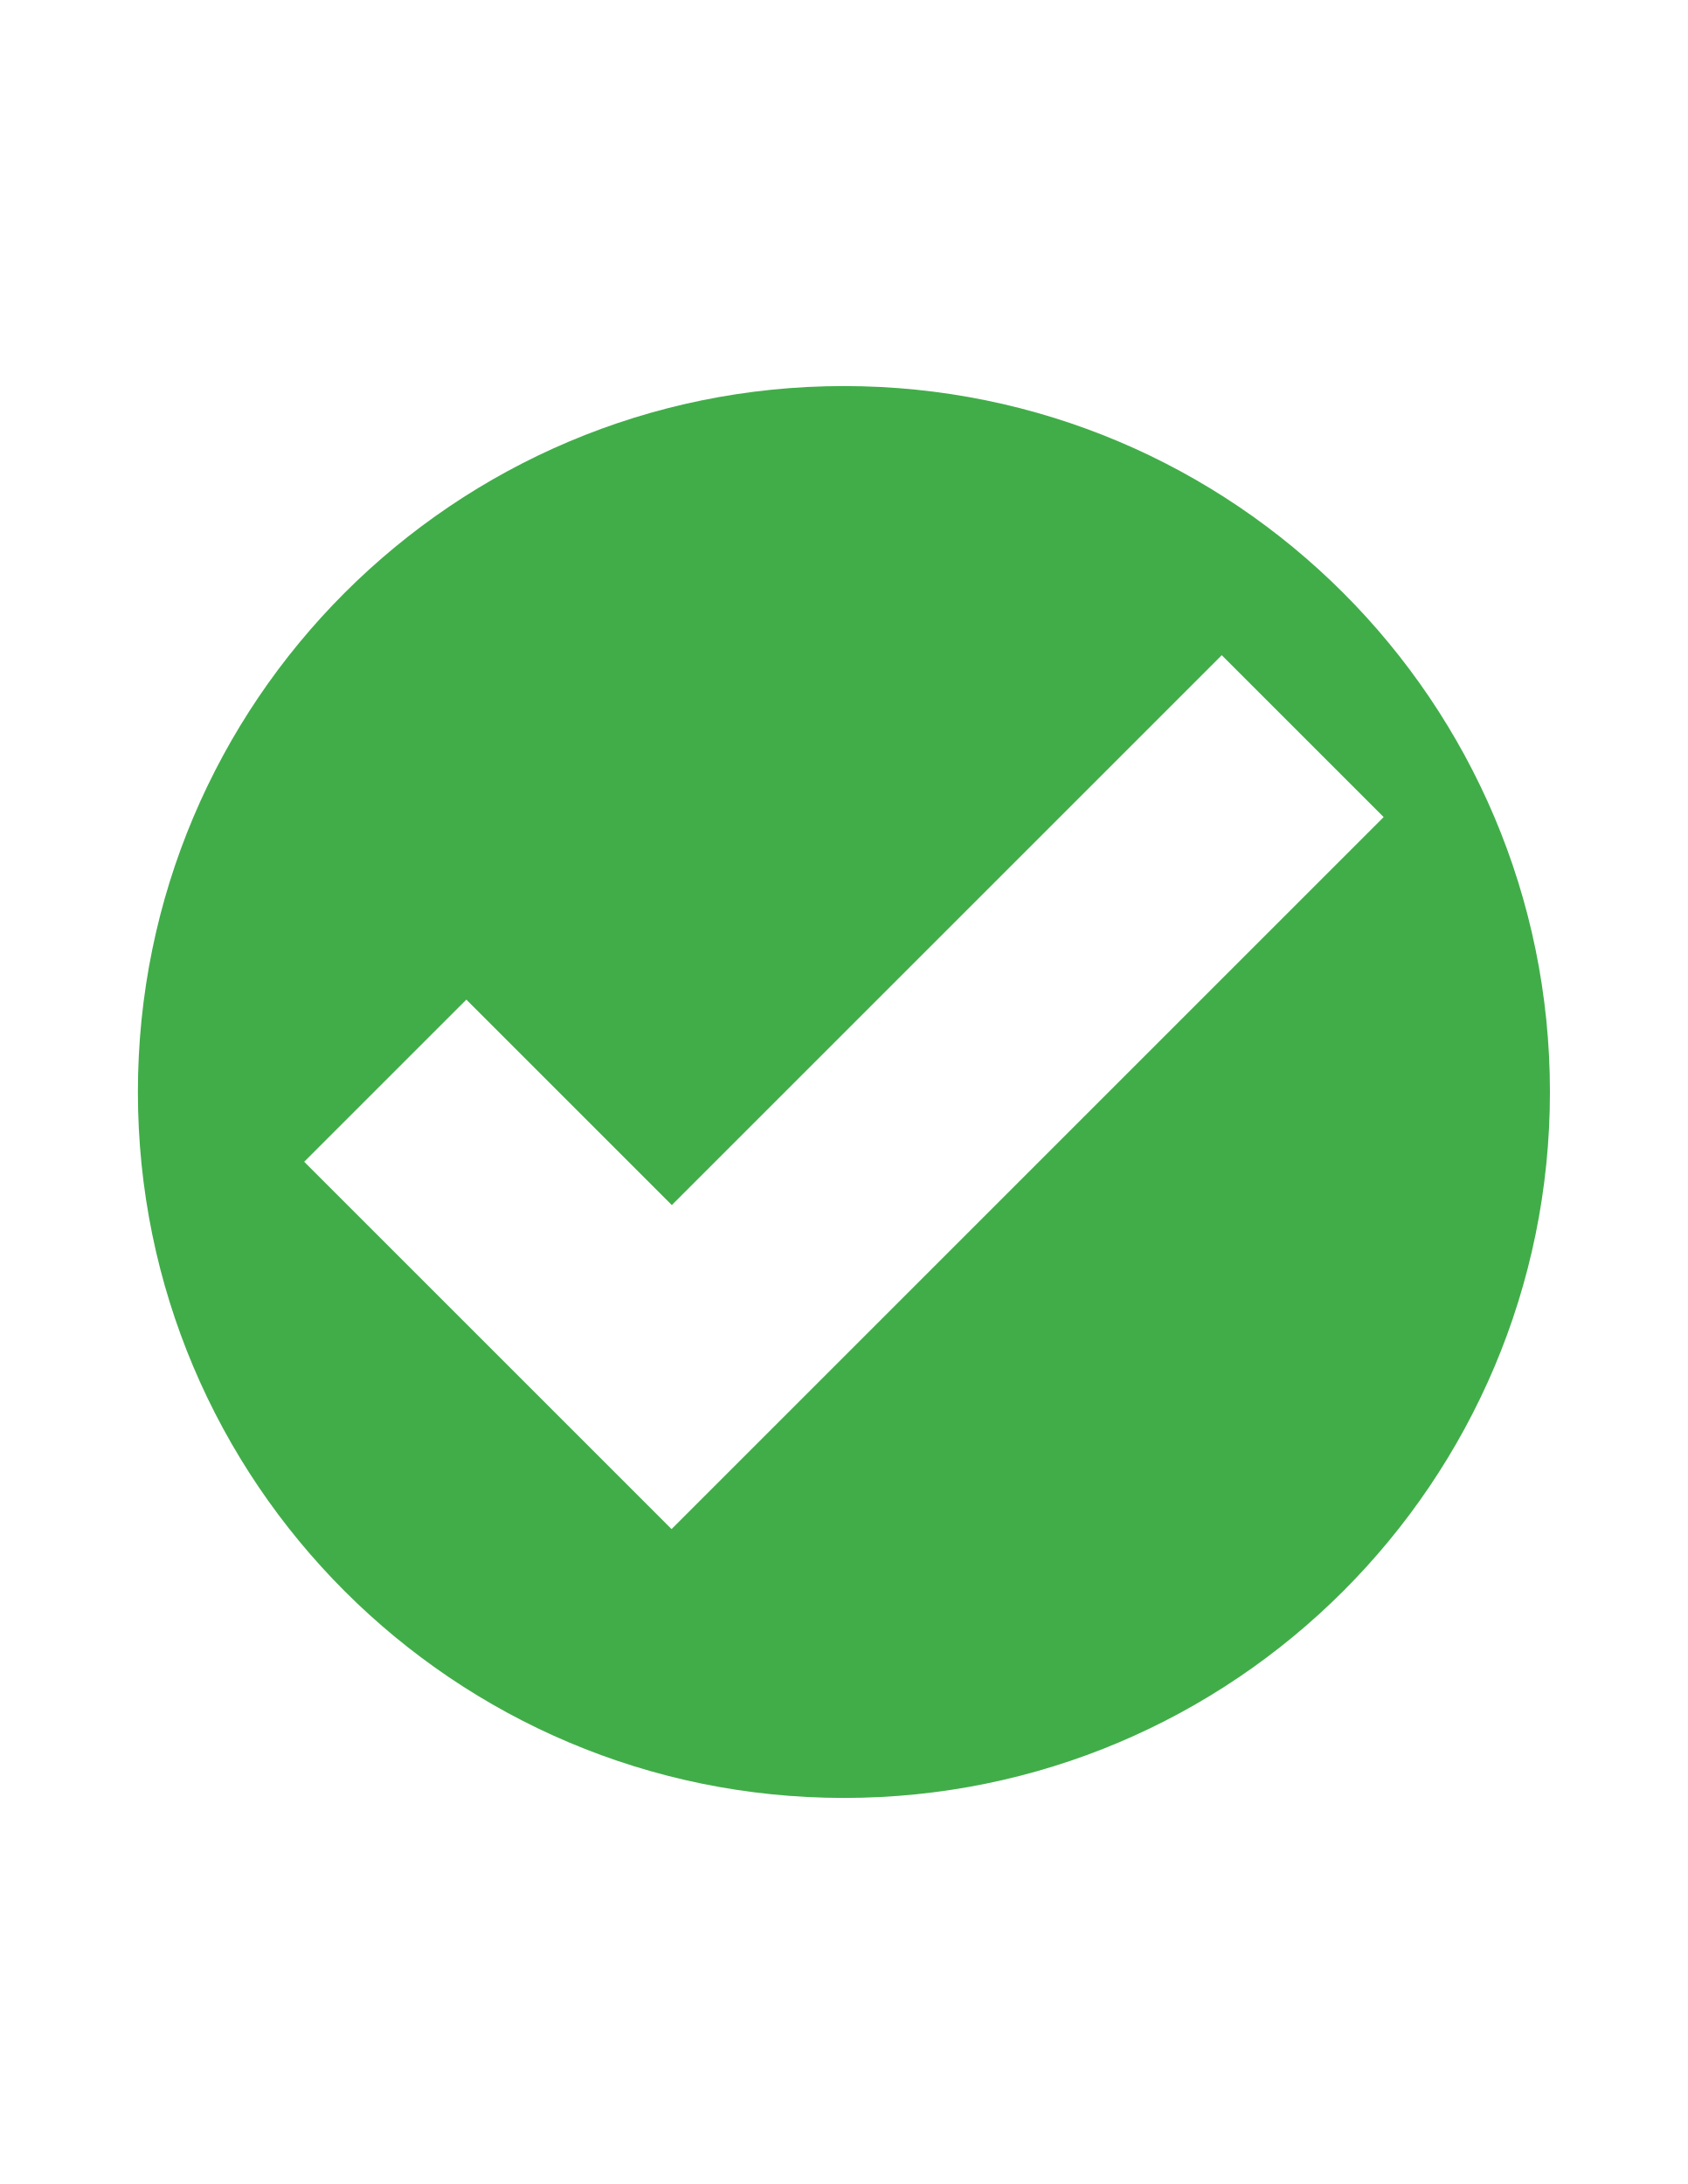
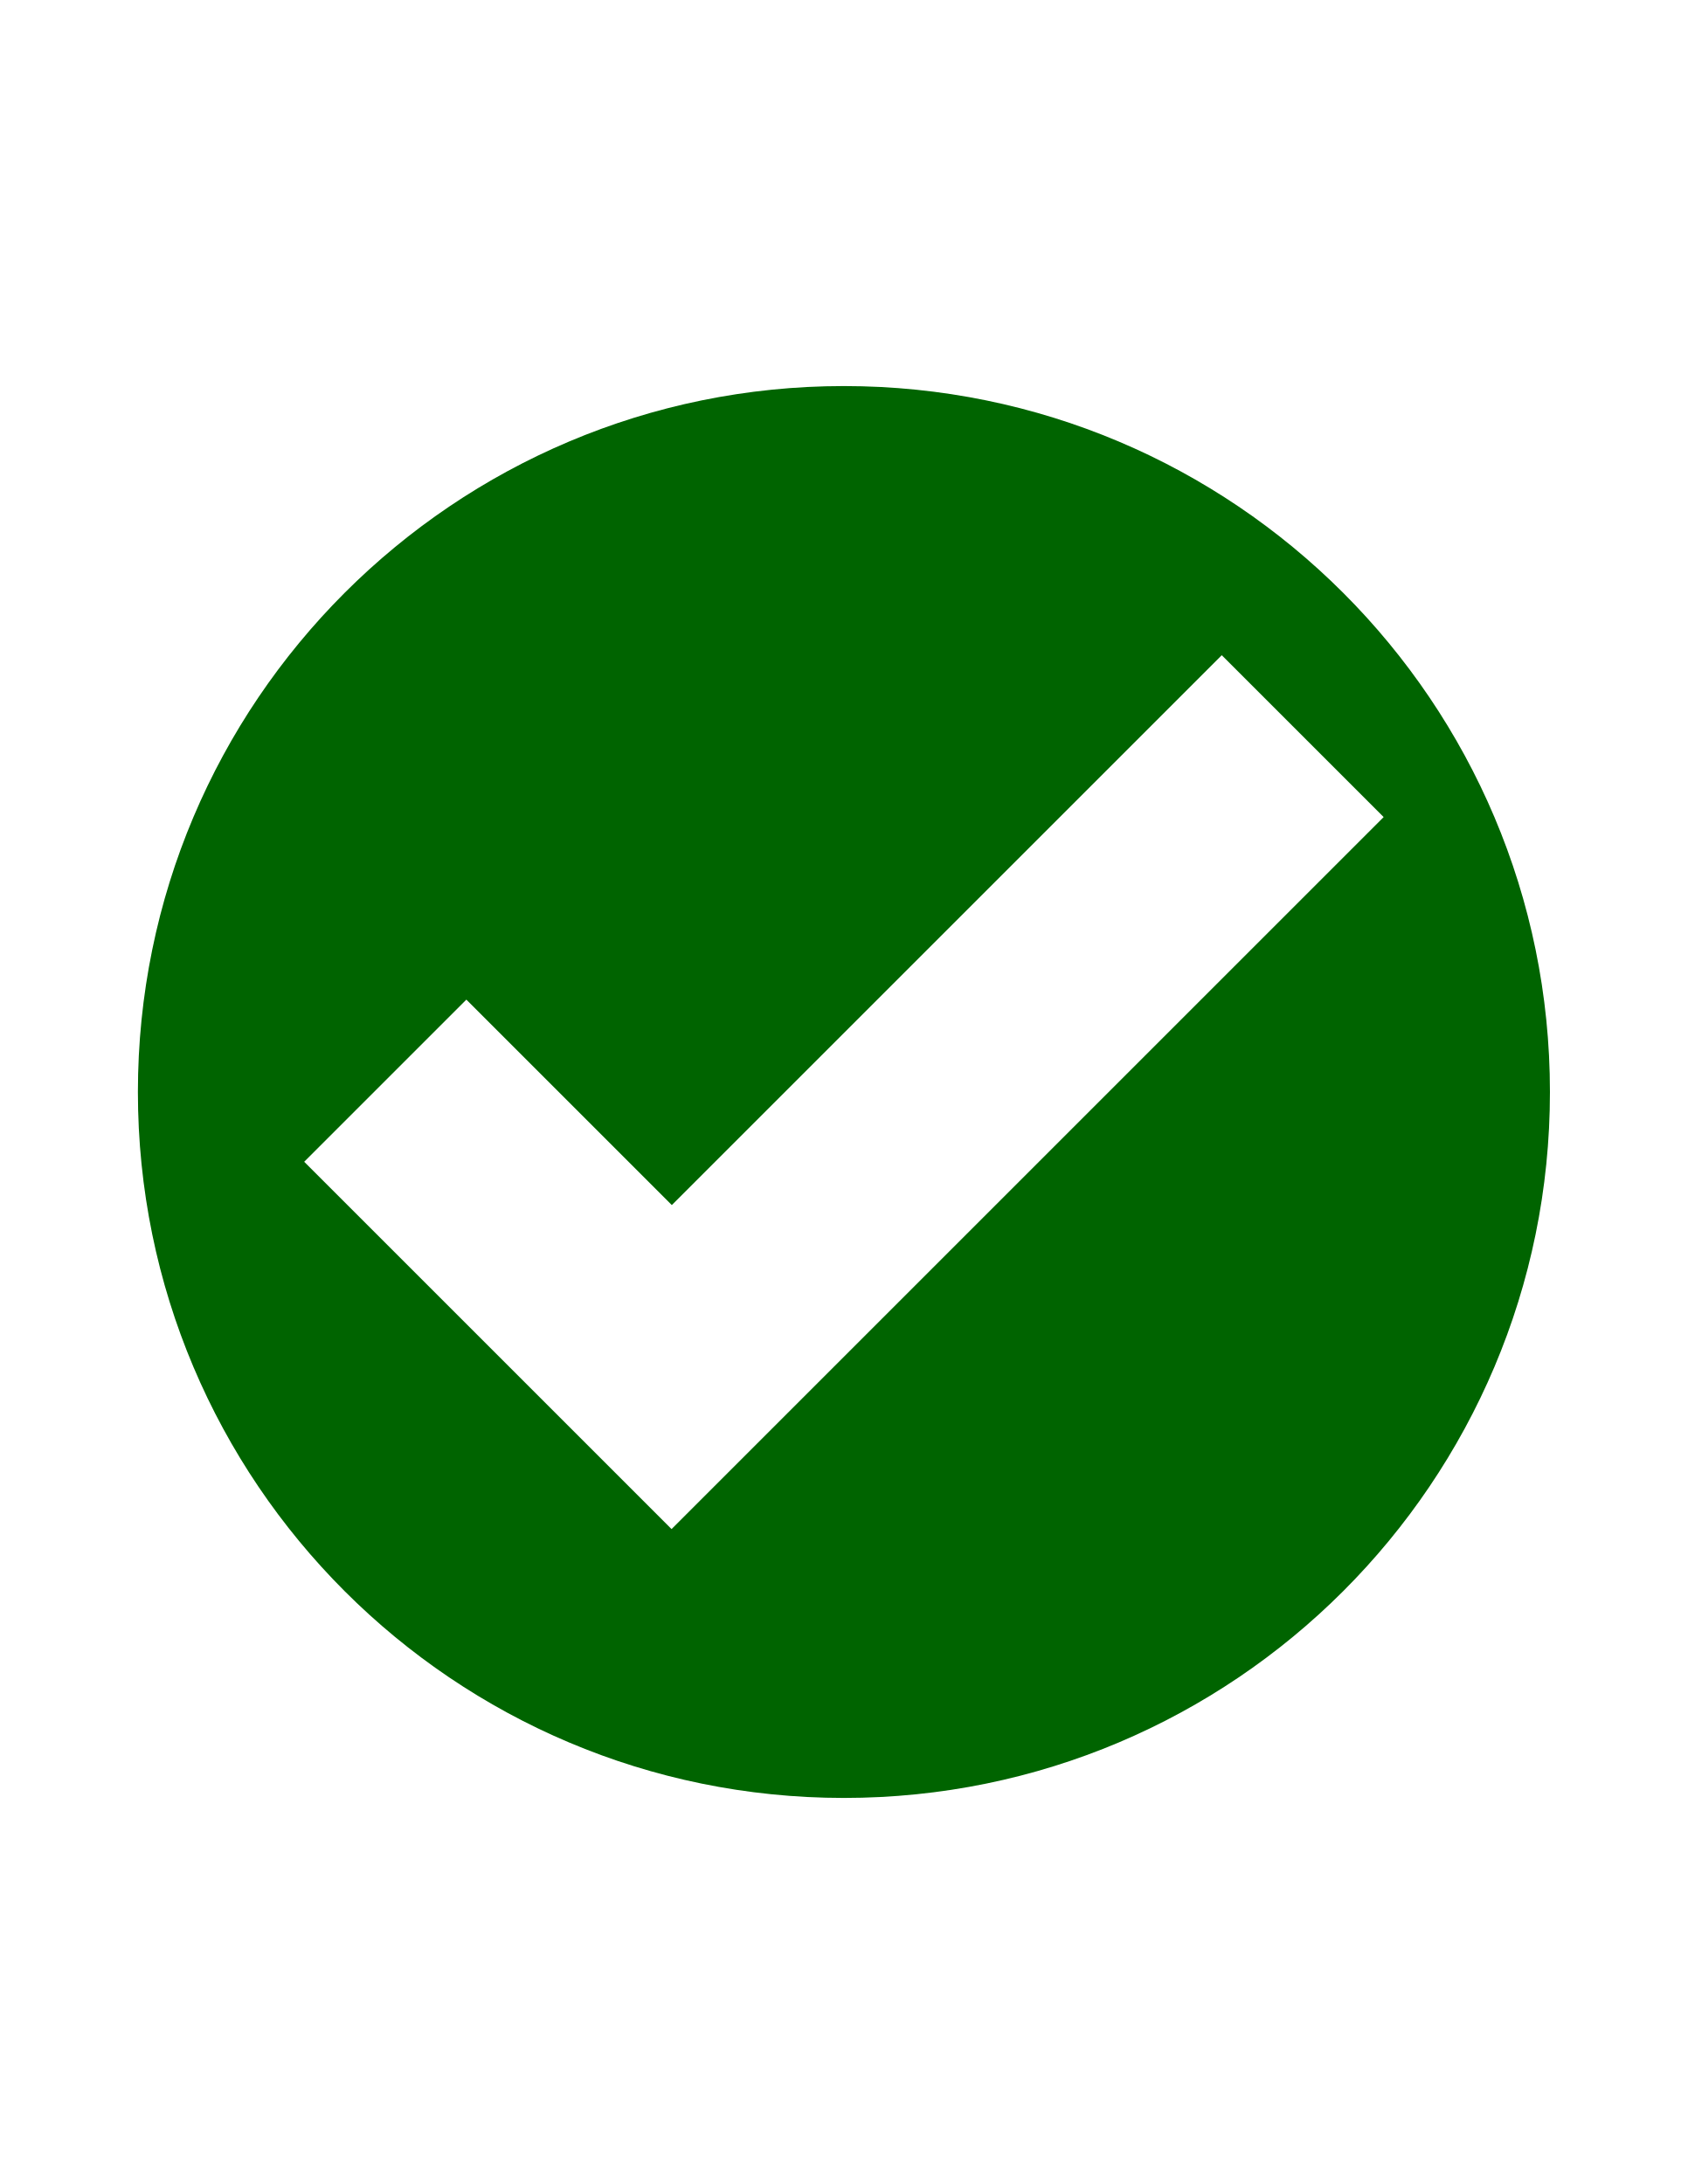
<svg xmlns="http://www.w3.org/2000/svg" enable-background="new 0 0 612 792" viewBox="0 0 612 792">
-   <path d="m562 396c0-141.4-114.6-256-256-256s-256 114.6-256 256 114.6 256 256 256 256-114.6 256-256zm-60.3-99.7-241 241-17.2 17.2-133.2-133.2 58.8-58.8 74.5 74.5 199.4-199.4z" fill="#41ad49" />
+   <path d="m562 396c0-141.4-114.6-256-256-256s-256 114.6-256 256 114.6 256 256 256 256-114.6 256-256zm-60.3-99.7-241 241-17.2 17.2-133.2-133.2 58.8-58.8 74.5 74.5 199.4-199.4z" fill="#006400" />
</svg>
